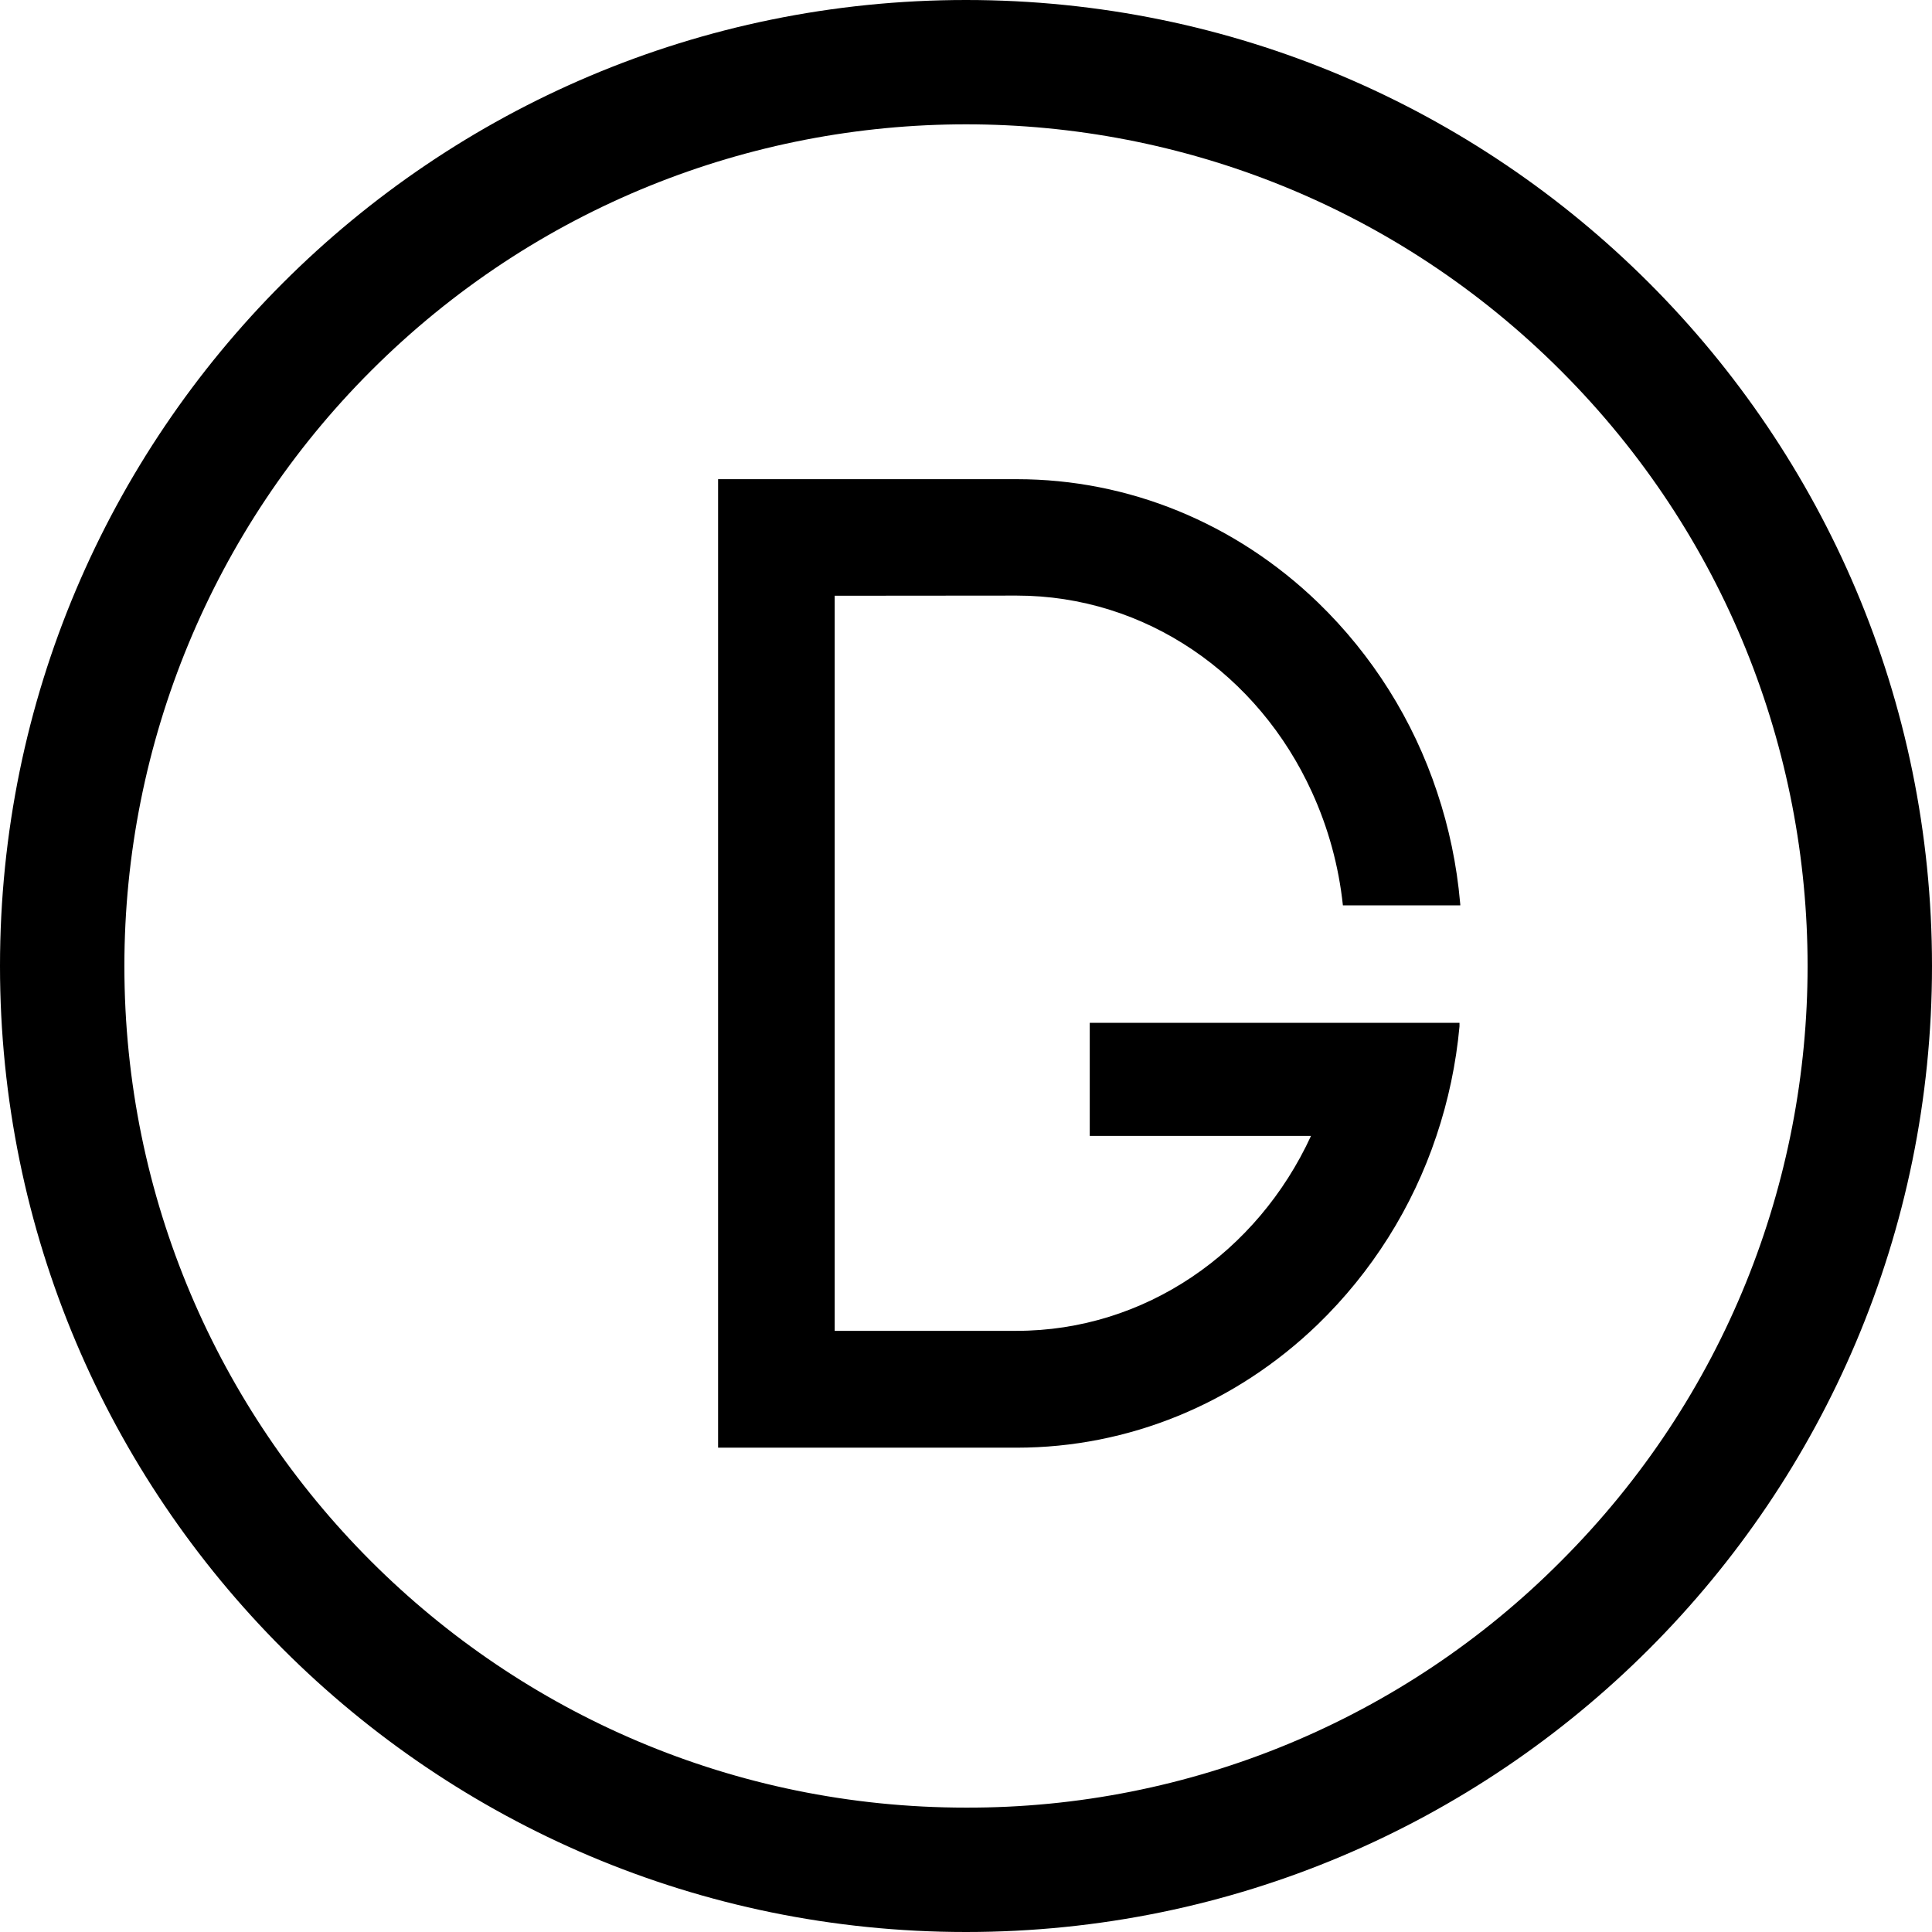
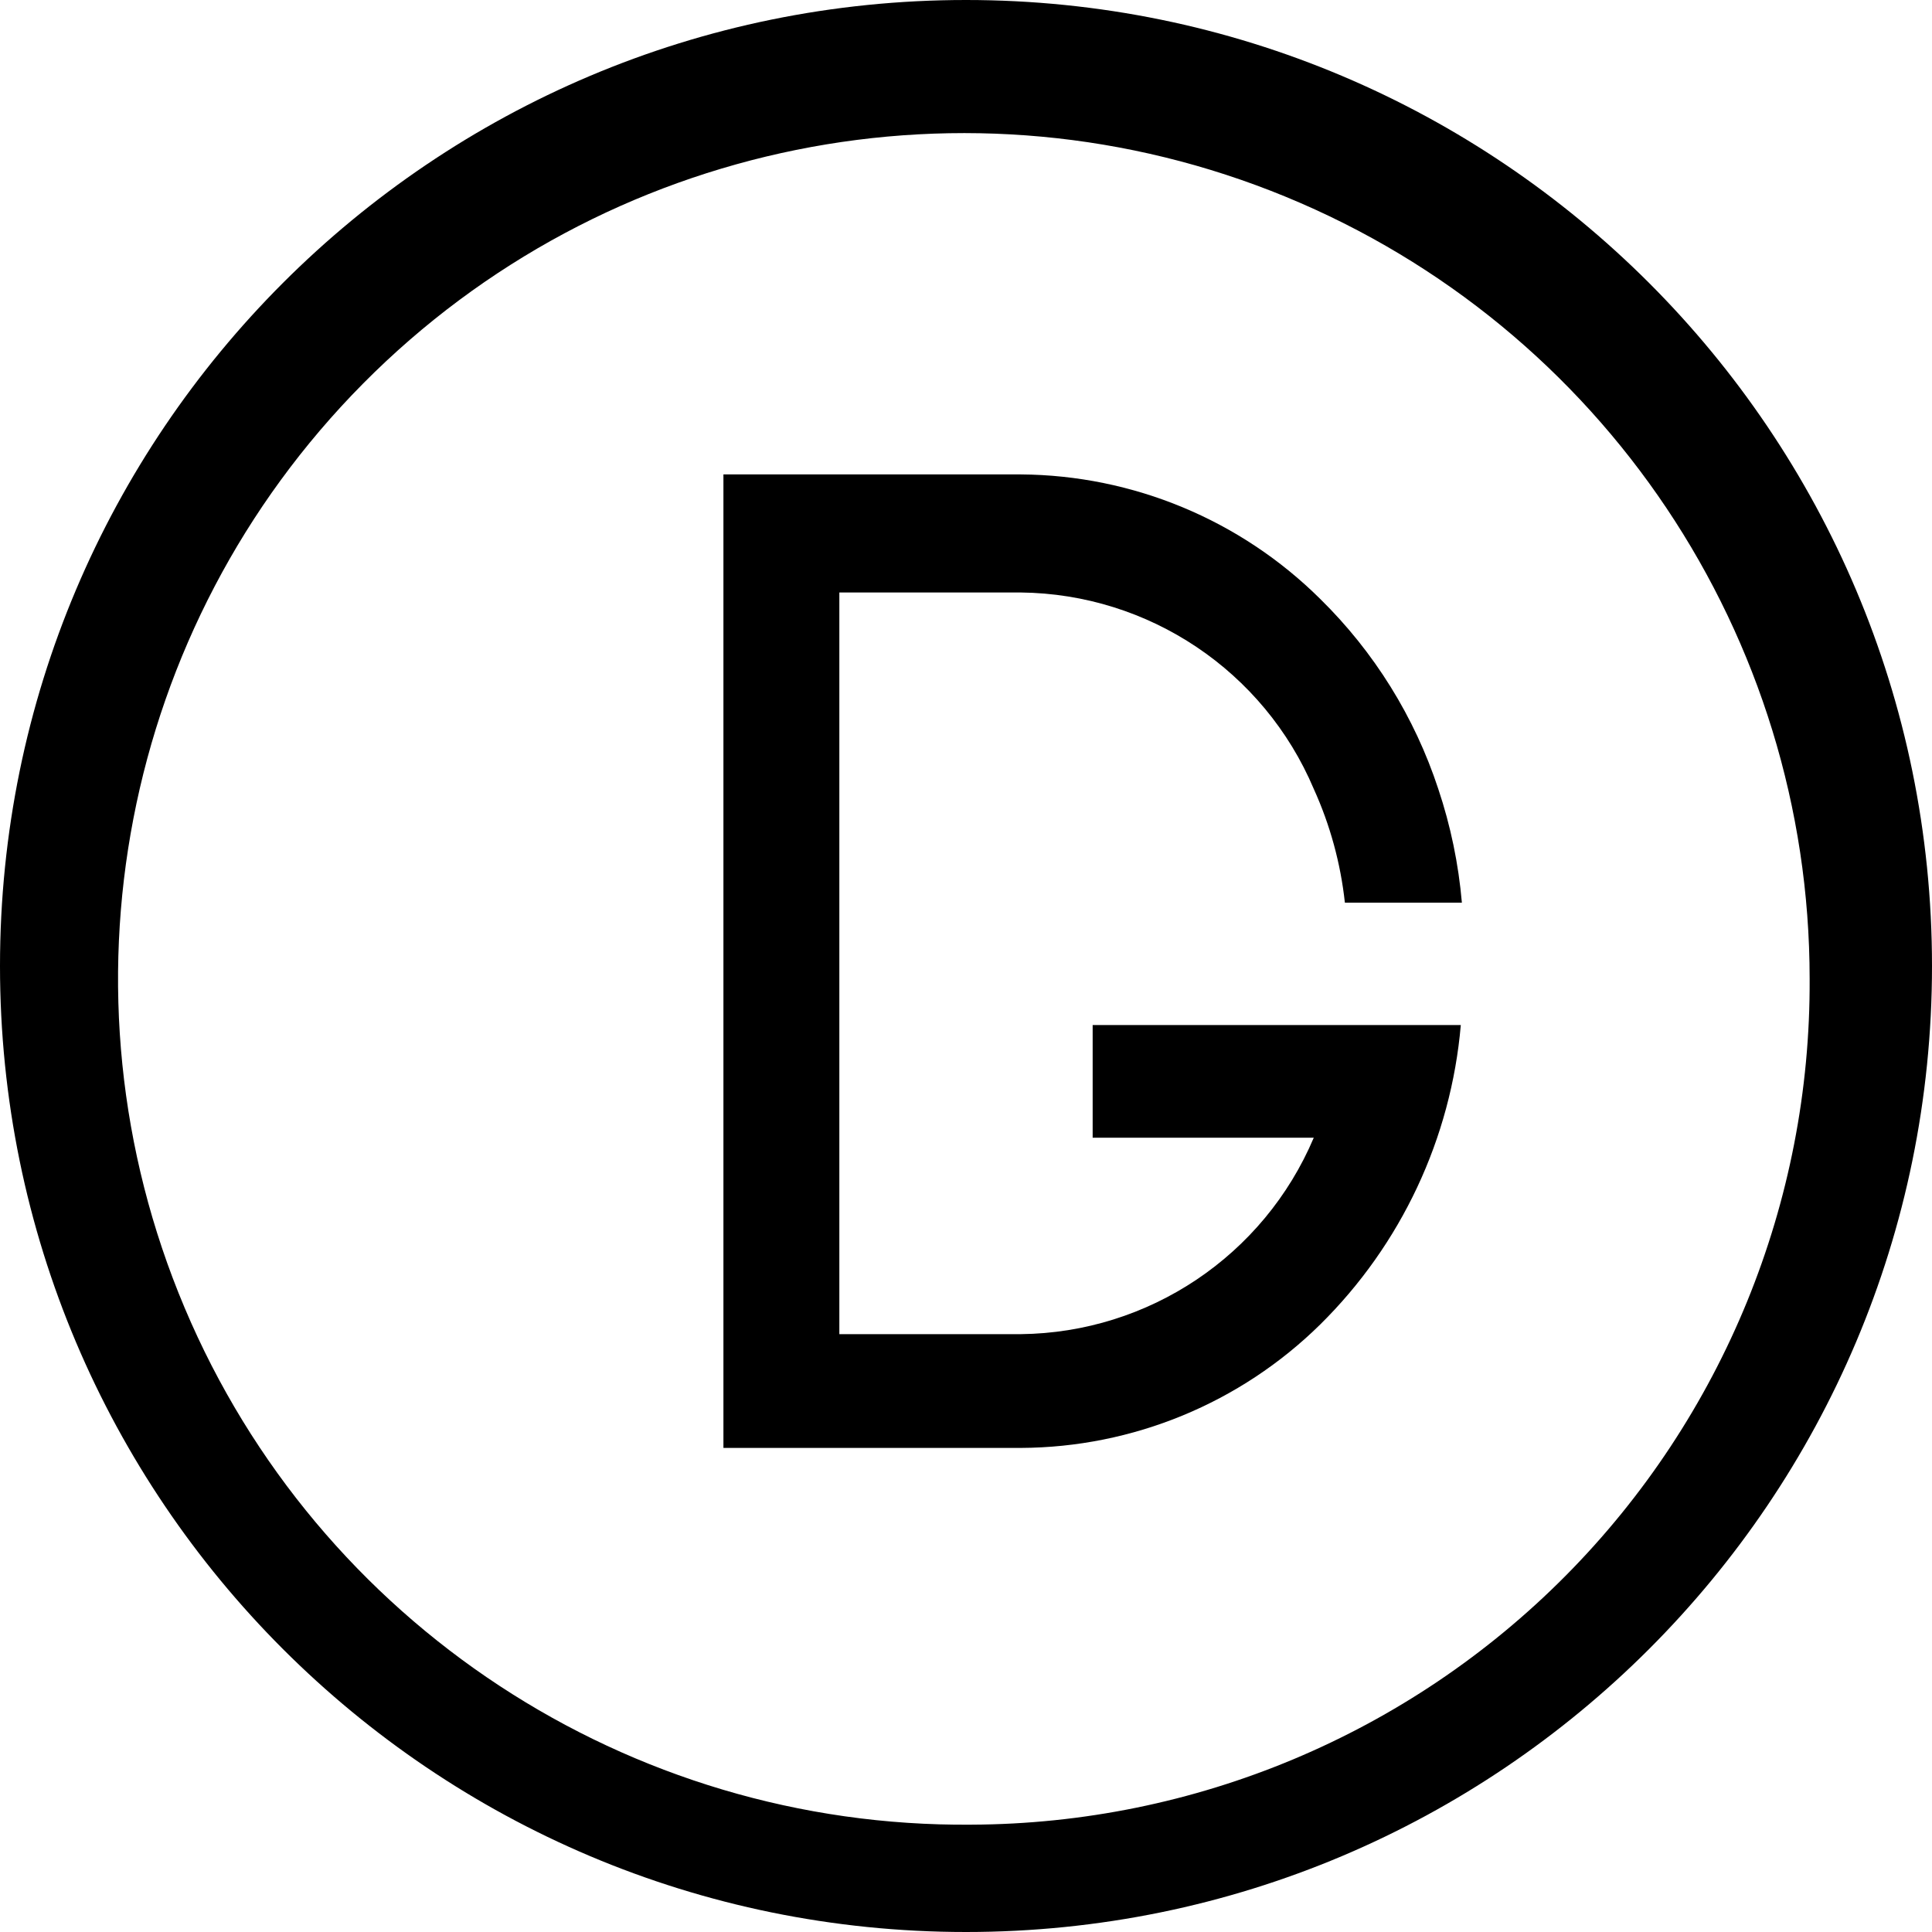
- <svg xmlns="http://www.w3.org/2000/svg" data-name="Layer 1" viewBox="0 0 488.98 488.98">
-   <path d="M489.1 244.62c0 135-109.46 244.49-244.49 244.49S.12 379.65.12 244.62 109.58.13 244.61.13 489.1 109.59 489.1 244.62Zm-93.88 150.61c83.19-83.18 83.19-218 0-301.23S177.18 10.82 94 94a213 213 0 0 0-62.4 150.63c0 117.63 95.37 213 213 213a211.55 211.55 0 0 0 150.62-62.4ZM257.43 150.87c32.68 0 61.2 20 74.73 49.73a92.21 92.21 0 0 1 7.84 28.67h29.71v-.22l-.05-.52a121.66 121.66 0 0 0-5.82-27.93 118.77 118.77 0 0 0-30.17-48c-20.86-20.11-47.91-31.19-76.19-31.19h-75.61v245.12h75.57c28.27 0 55.32-11.07 76.17-31.17a118.72 118.72 0 0 0 30.05-47.71 121.84 121.84 0 0 0 5.85-27.74V259h-93.58v28.62h56c-13.57 29.48-42 49.34-74.56 49.34h-46V150.91Z" style="fill:currentColor" transform="translate(-.12 -.13)" />
+ <svg xmlns="http://www.w3.org/2000/svg" data-name="Layer 4" viewBox="0 0 18 18">
+   <path d="M9 0a9 9 0 1 0 9 9 9 9 0 0 0-9-9Zm.05 17a7.88 7.88 0 1 1 7.81-7.88A7.84 7.84 0 0 1 9.05 17Z" />
+   <path d="M13.4 7.35a4.41 4.41 0 0 0-1.1-1.77 4 4 0 0 0-2.79-1.16H6.74v9.07h2.77a4 4 0 0 0 2.79-1.15 4.46 4.46 0 0 0 1.31-2.79h-3.43v1.05h2.06a3 3 0 0 1-2.73 1.83H7.82V5.52h1.69a3 3 0 0 1 2.73 1.83 3.47 3.47 0 0 1 .29 1.06h1.09a4.57 4.57 0 0 0-.22-1.06Z" />
</svg>
